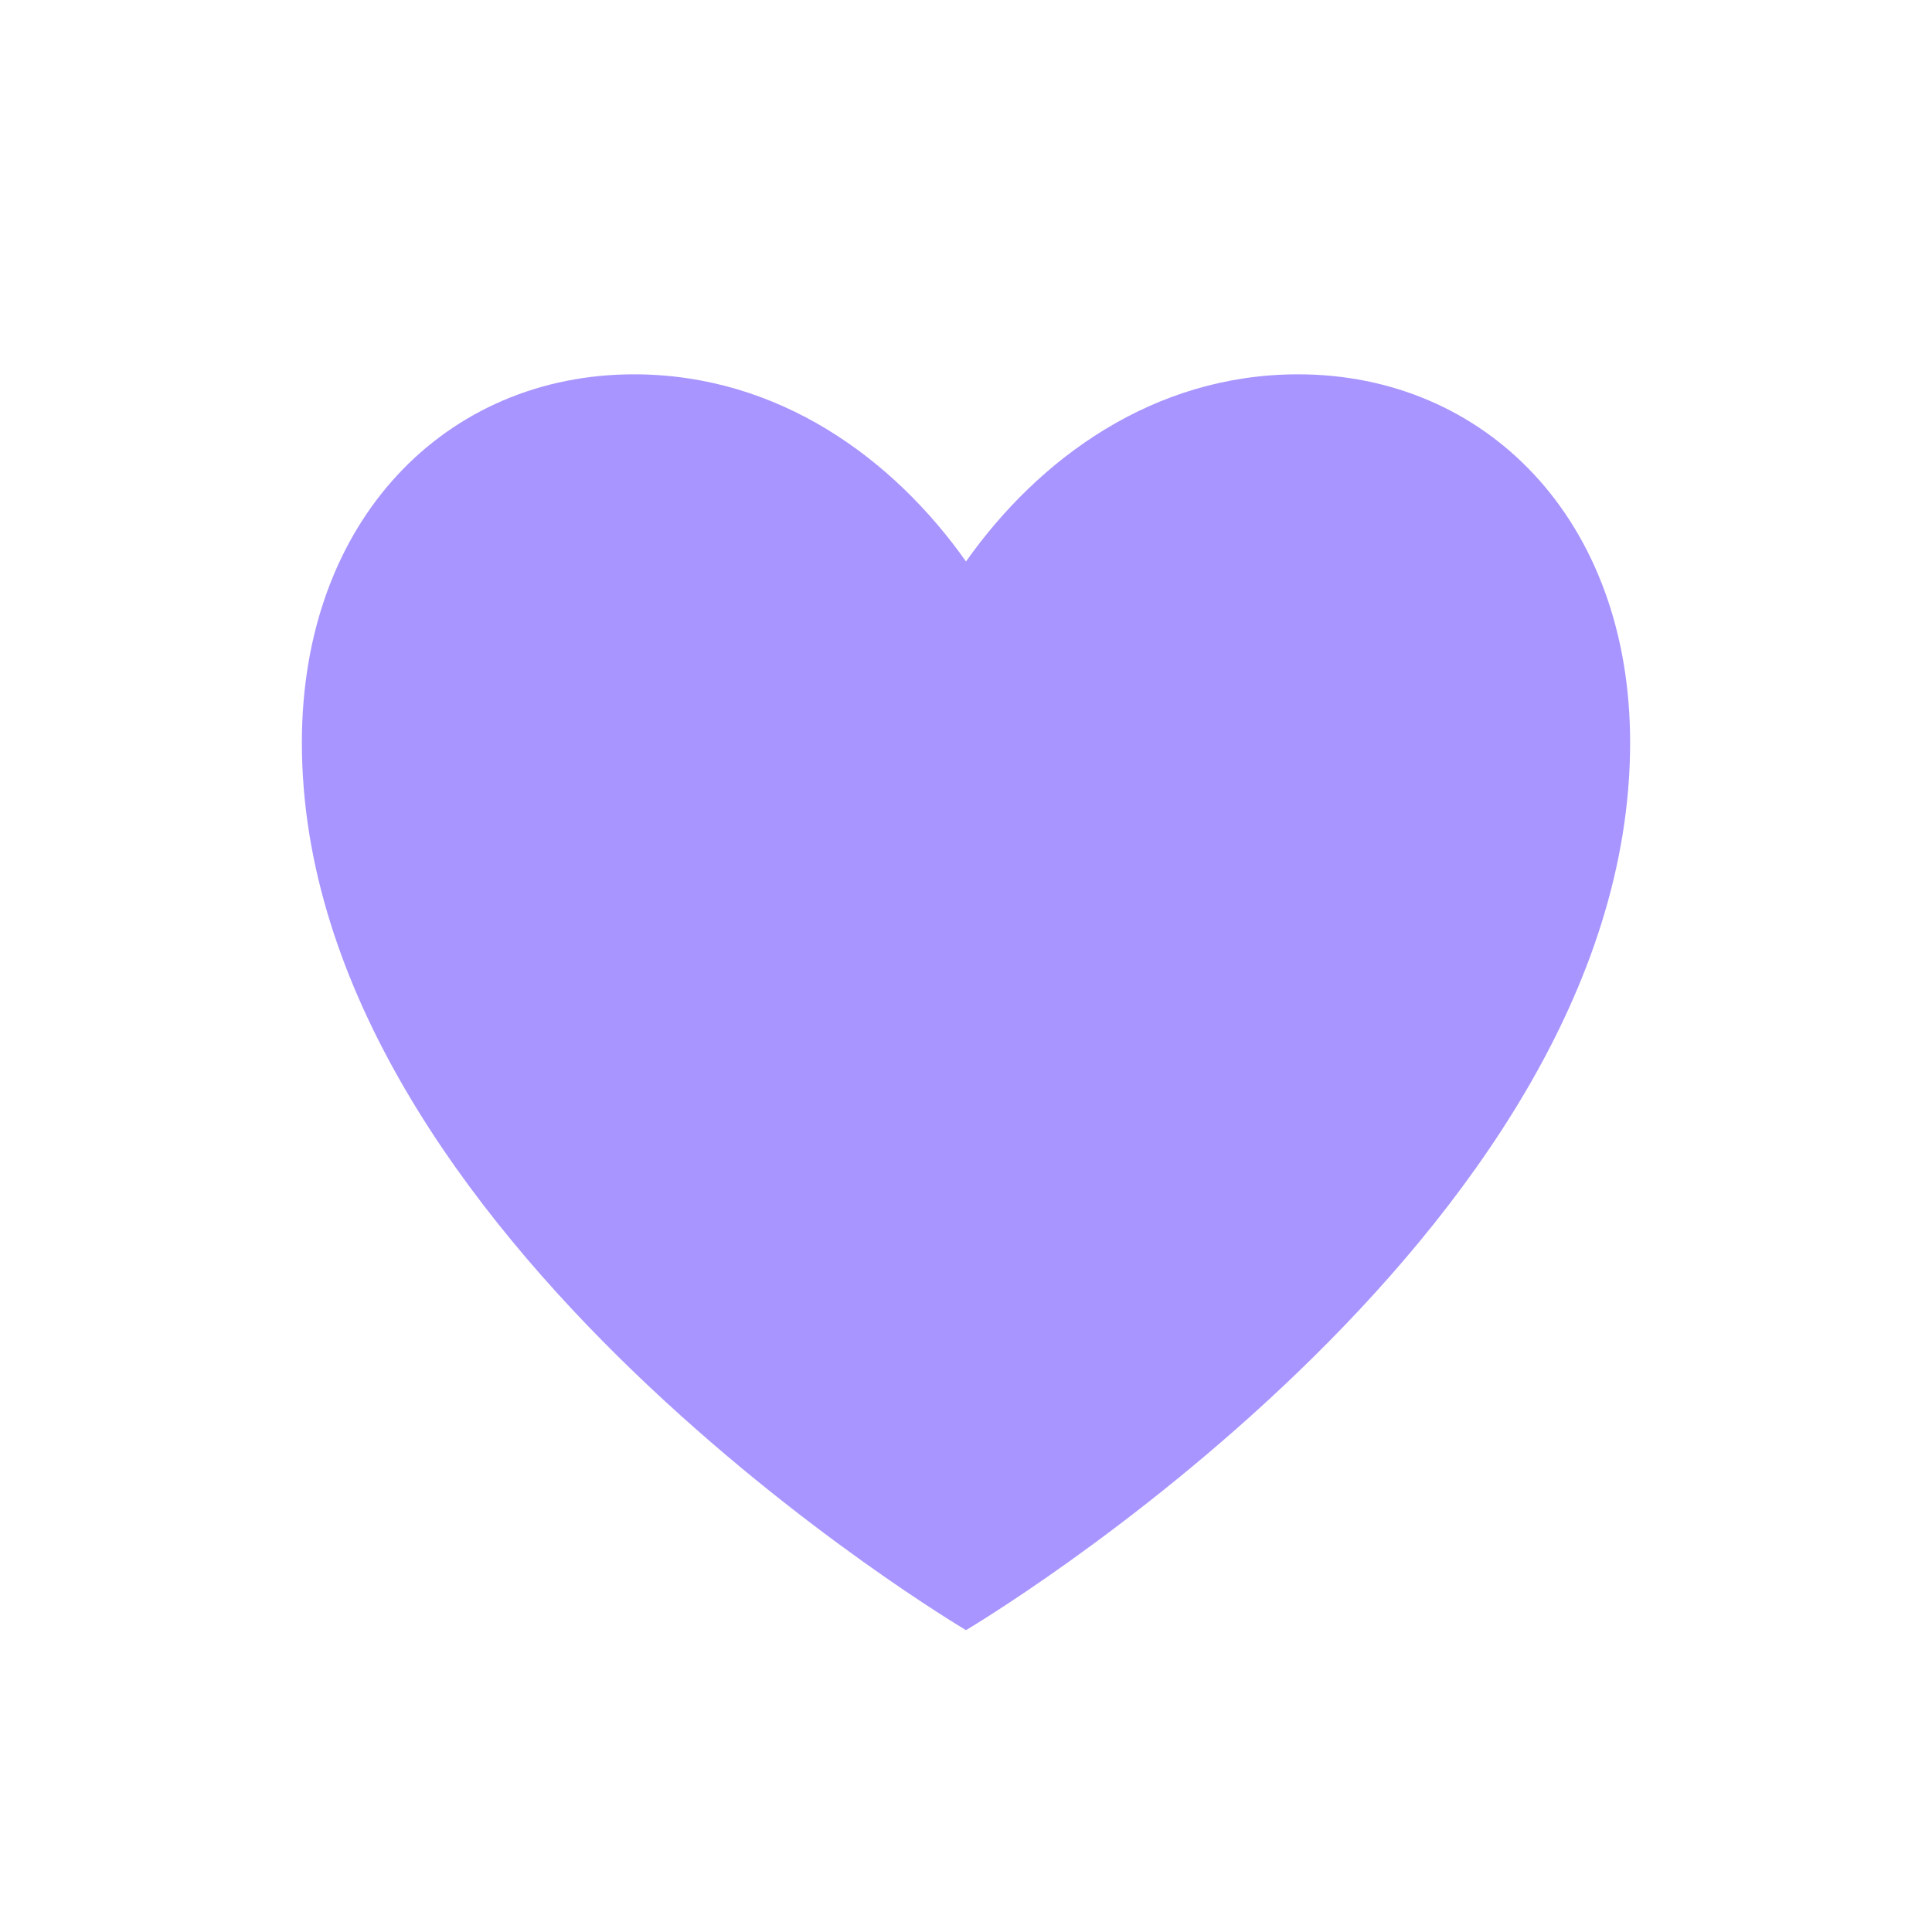
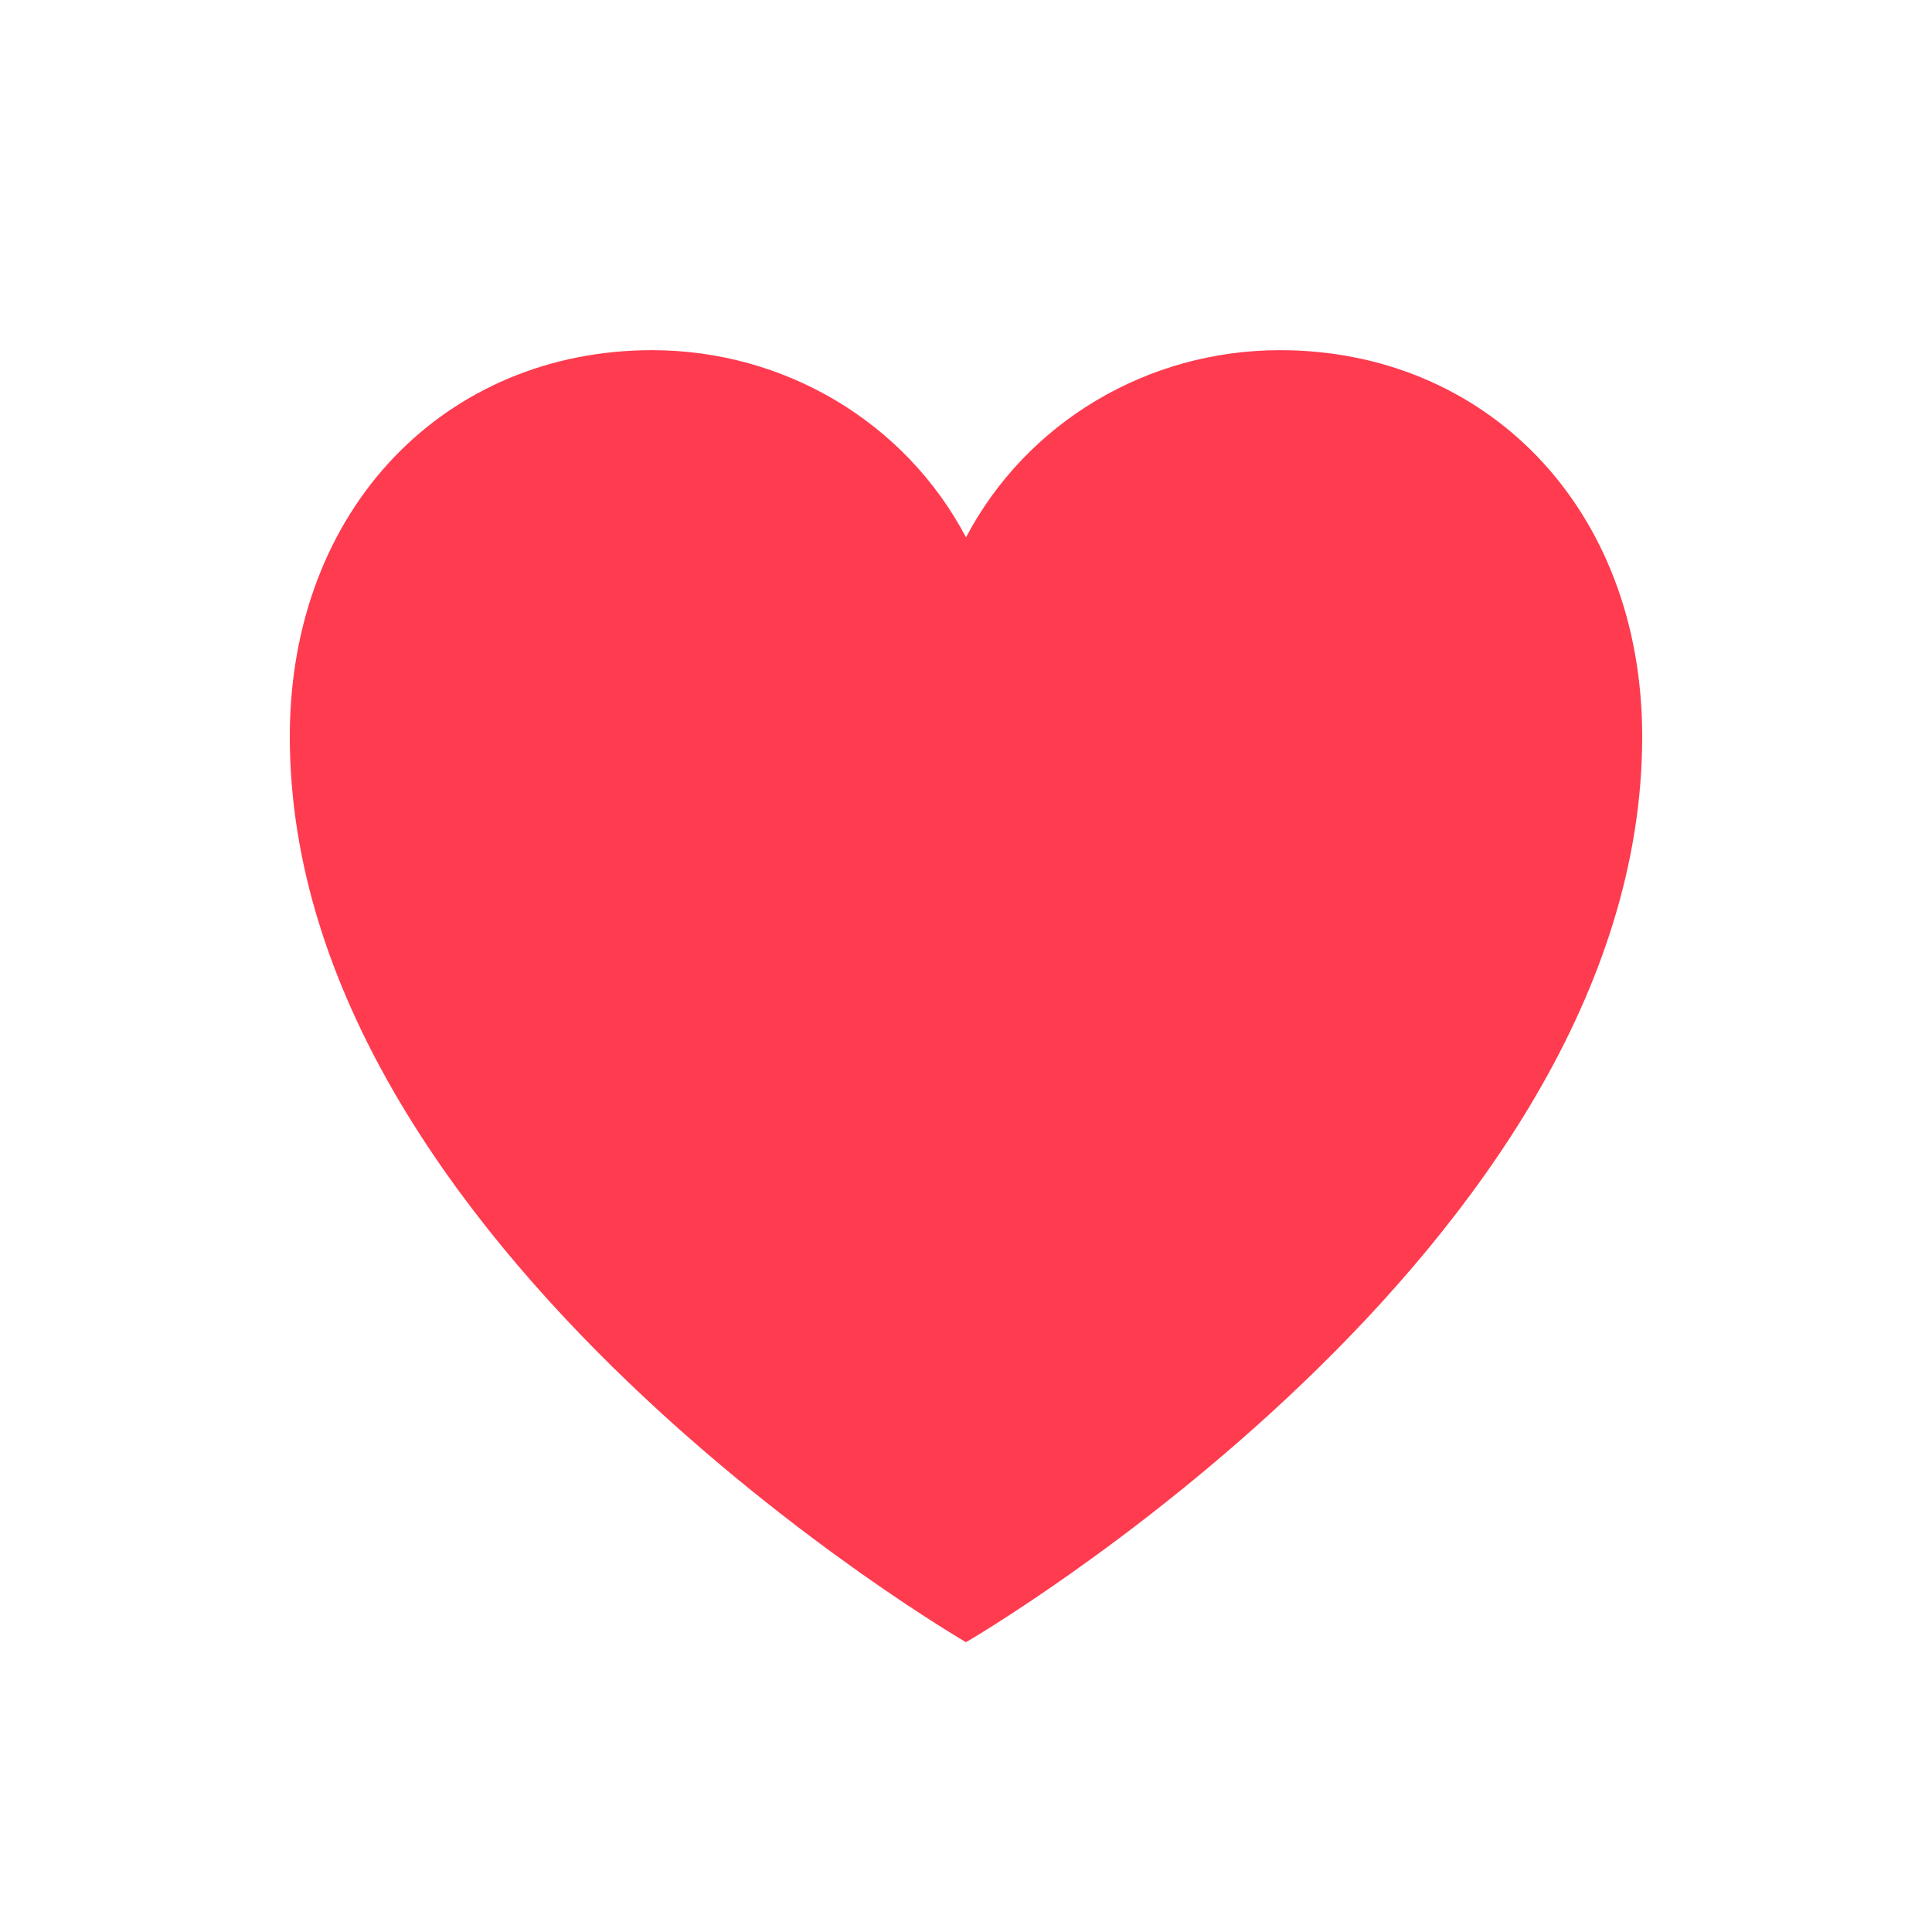
<svg xmlns="http://www.w3.org/2000/svg" width="32" height="32" viewBox="0 0 32 32">
-   <path d="M16 27S5 20.5 5 12.3C5 8.6 7.4 6.2 10.5 6.2c2.4 0 4.3 1.4 5.5 3.1 1.2-1.7 3.1-3.1 5.5-3.1 3.1 0 5.5 2.4 5.5 6.1C27 20.5 16 27 16 27Z" fill="#A995FF" />
+   <path d="M16 27.2S4.8 20.7 4.8 12.2c0-3.8 2.6-6.4 6-6.4 2.2 0 4.2 1.2 5.2 3.1 1-1.9 3-3.1 5.2-3.1 3.4 0 6 2.6 6 6.4C27.2 20.7 16 27.2 16 27.2Z" fill="#FF3B4F" />
</svg>
